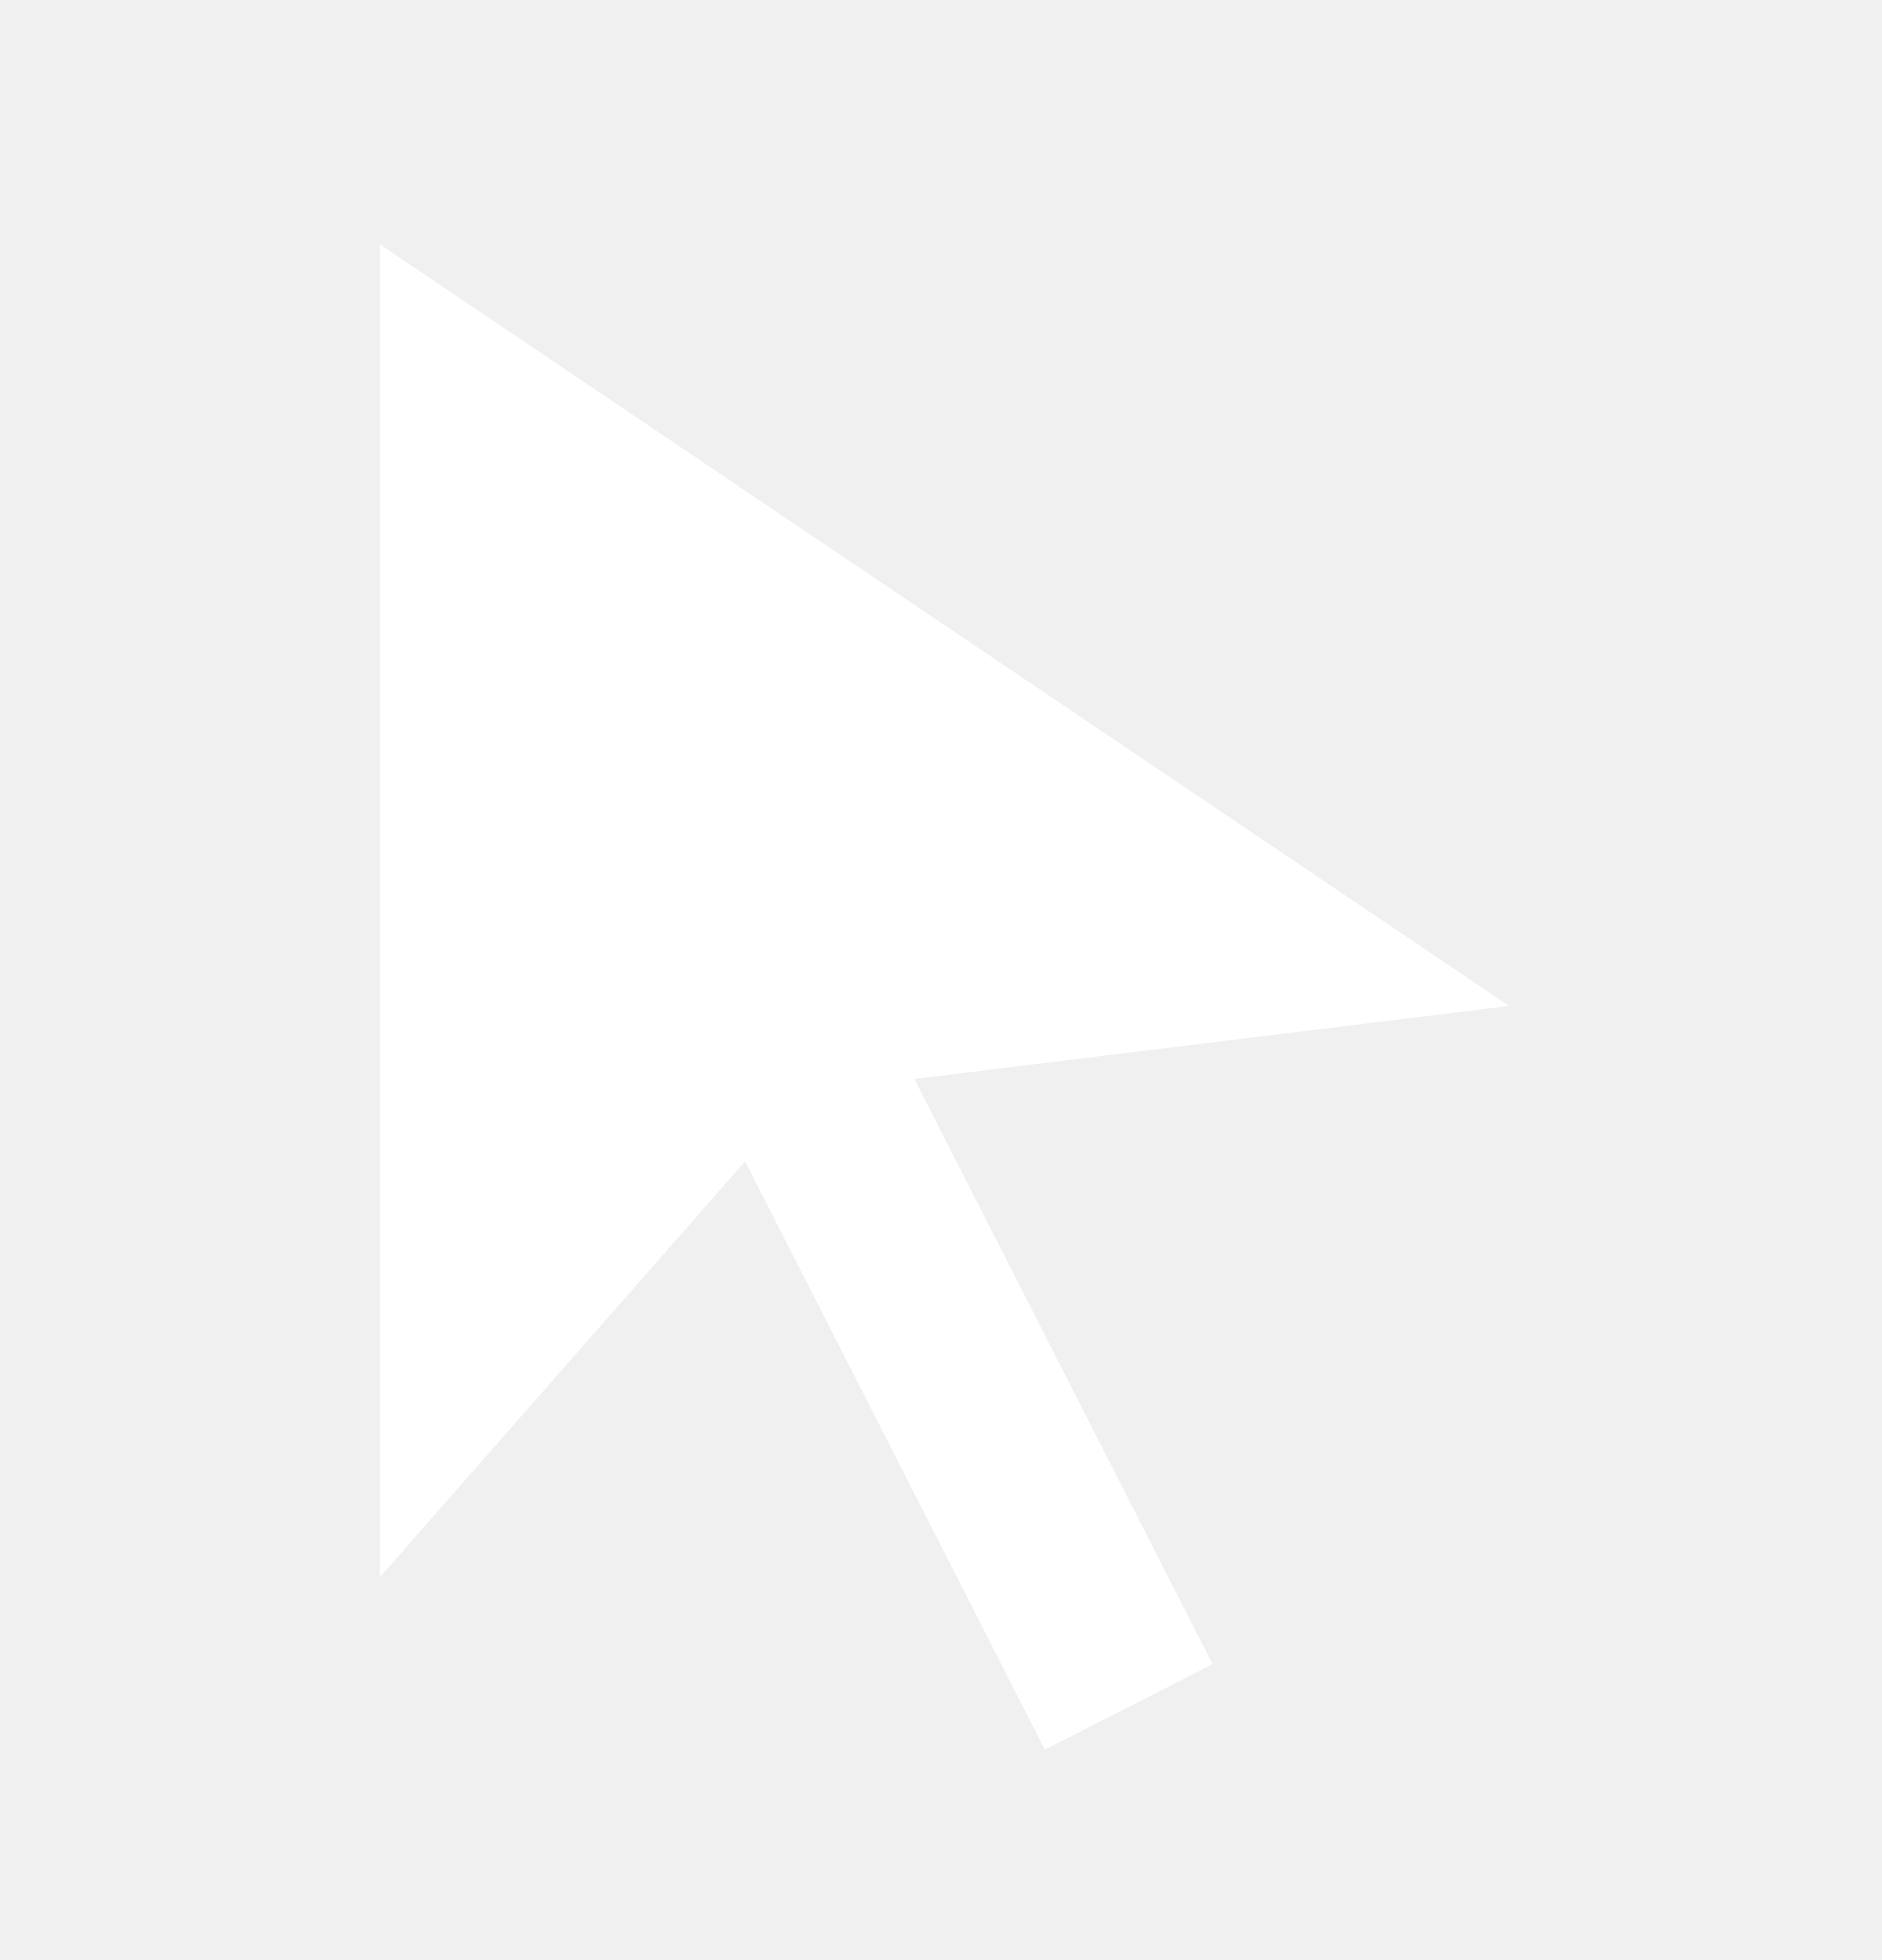
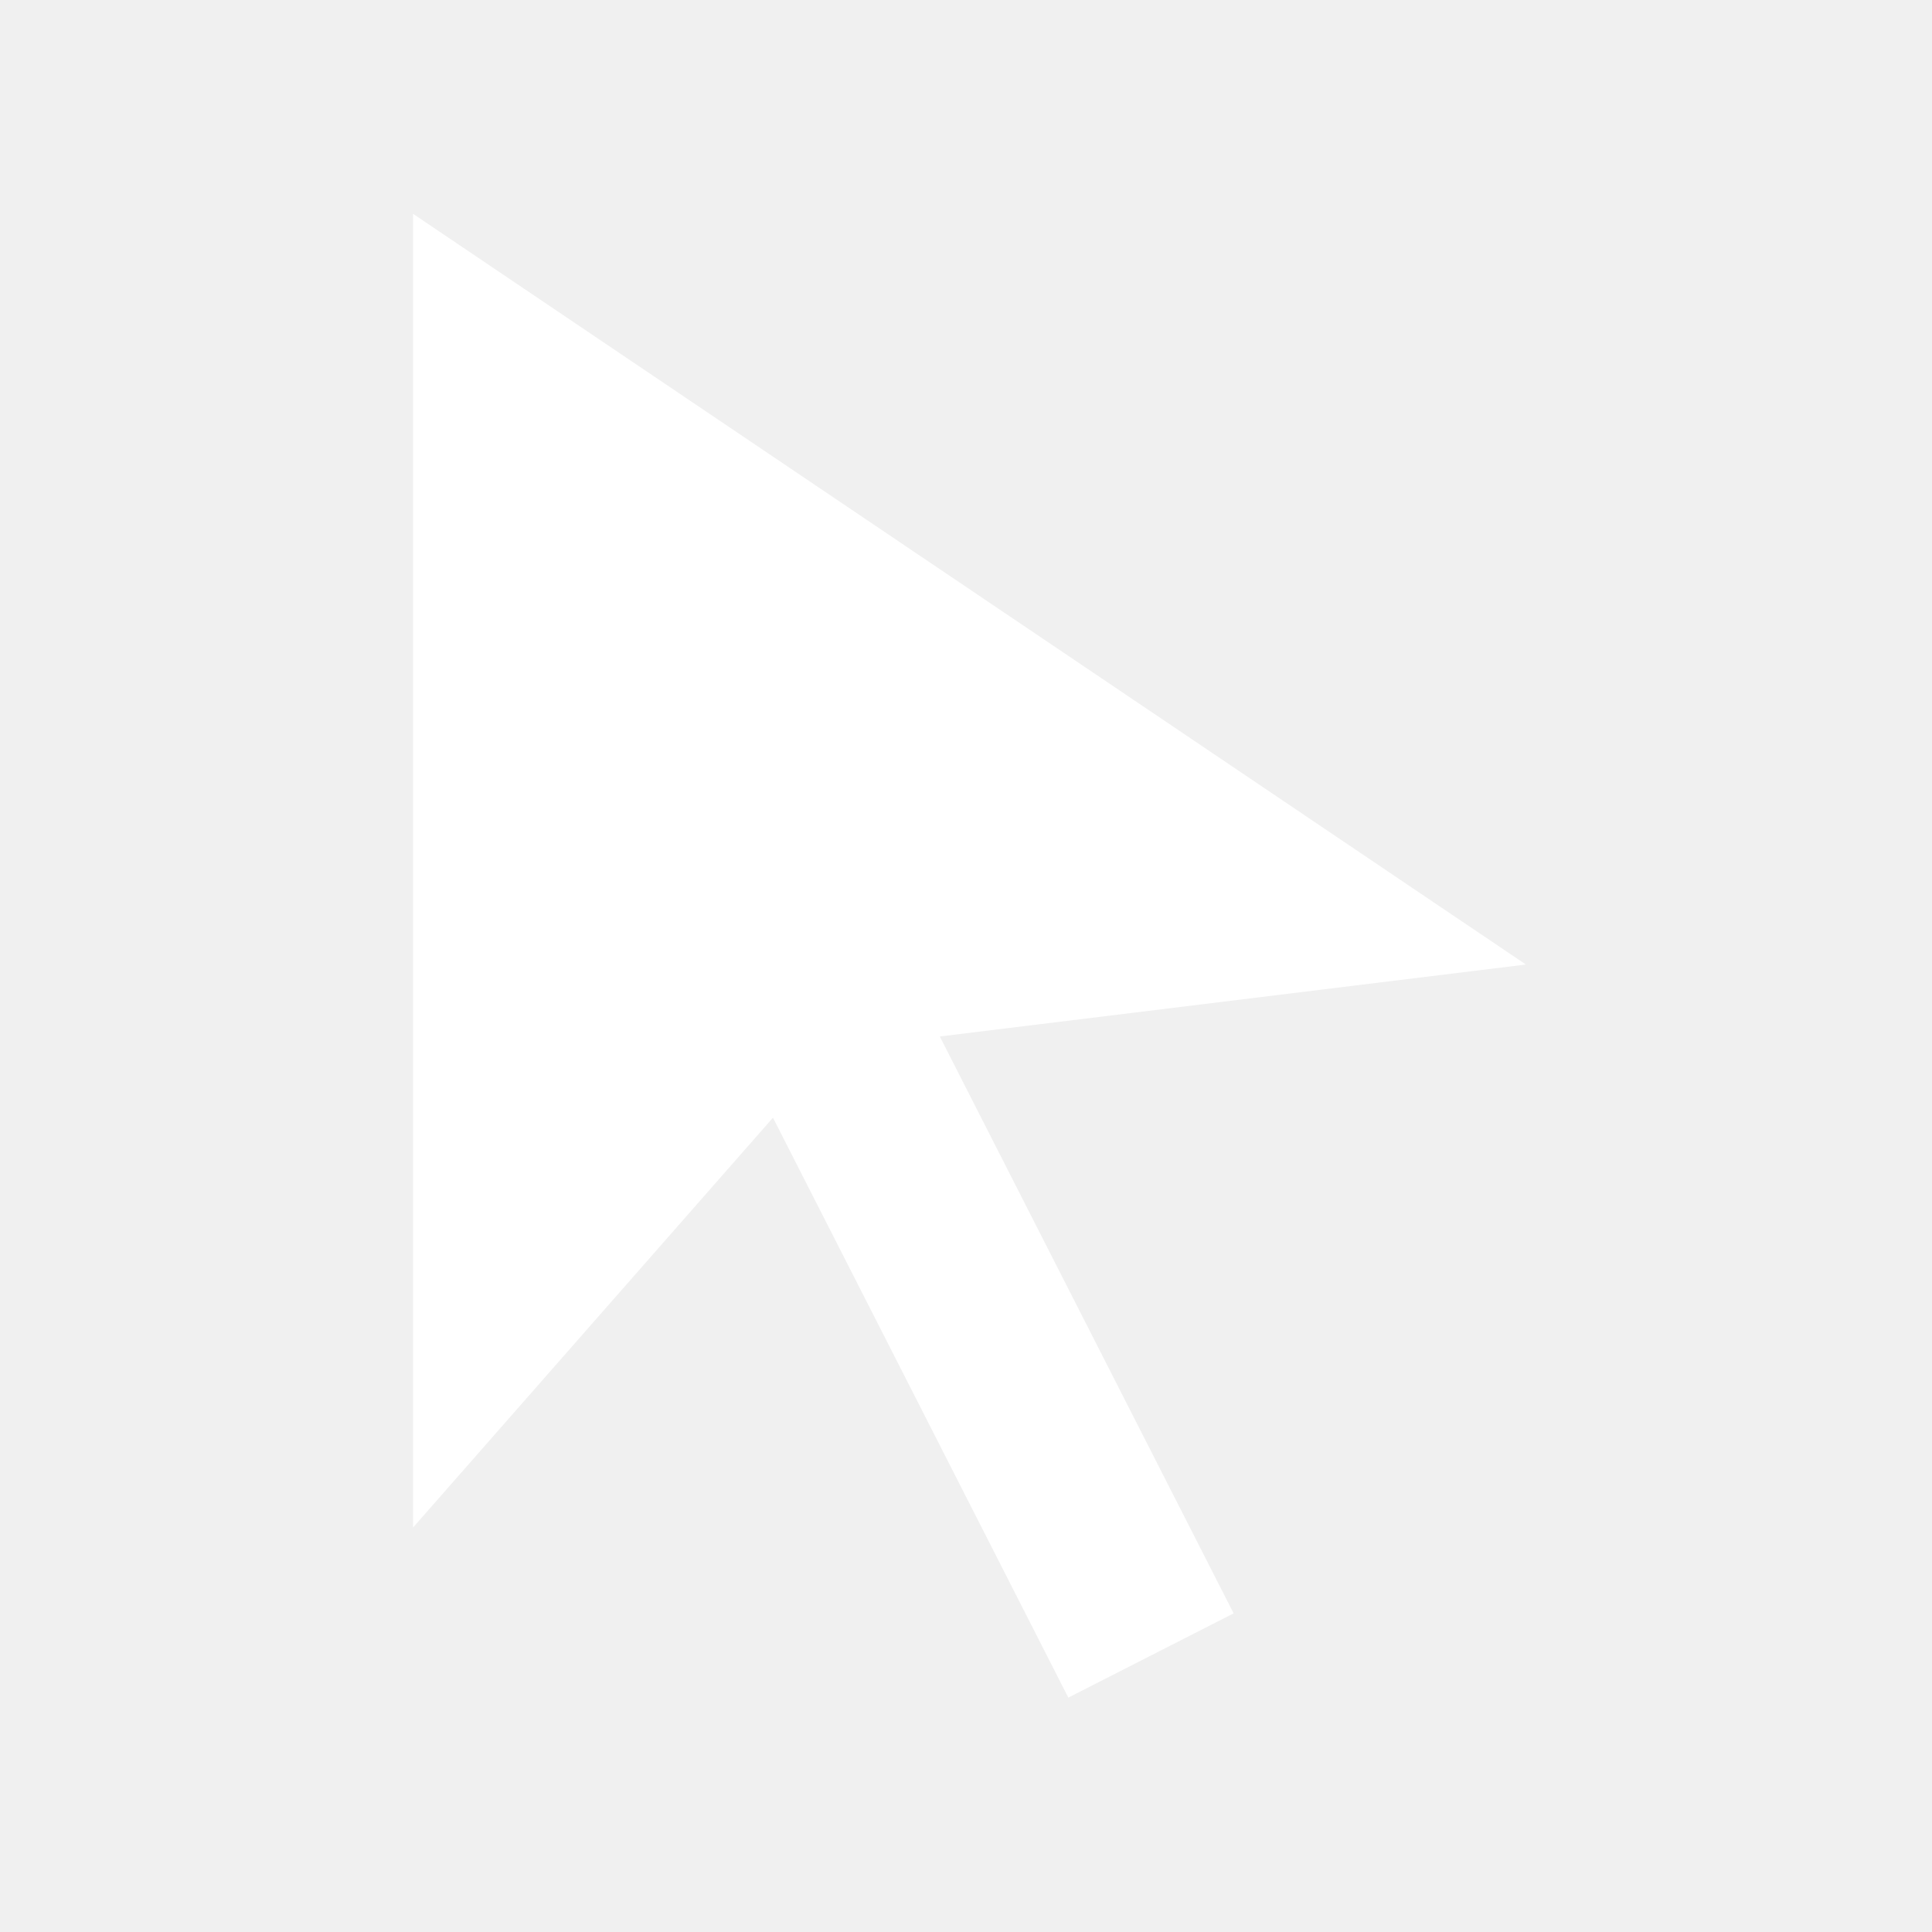
- <svg xmlns="http://www.w3.org/2000/svg" width="24" height="25" viewBox="0 0 24 25" fill="none">
-   <g clip-path="url(#clip0_49_757)">
-     <path d="M11.66 13.762L15.463 21.227L13.324 22.317L9.502 14.813L4.845 20.116V3.117L19.245 12.831L11.66 13.762Z" fill="white" />
+ <svg xmlns="http://www.w3.org/2000/svg" width="25" height="25" viewBox="0 0 25 25" fill="none">
+   <g clip-path="url(#clip0_101_1803)">
+     <path d="M12.161 13.412L15.963 20.877L13.824 21.967L10.002 14.463L5.345 19.766V2.767L19.745 12.481L12.161 13.412Z" fill="white" />
  </g>
  <defs>
-     <clipPath id="clip0_49_757">
-       <rect width="24" height="24" fill="white" transform="translate(0 0.717773)" />
+     <clipPath id="clip0_101_1803">
+       <rect width="24" height="24" fill="white" transform="translate(0.5 0.367676)" />
    </clipPath>
  </defs>
</svg>
